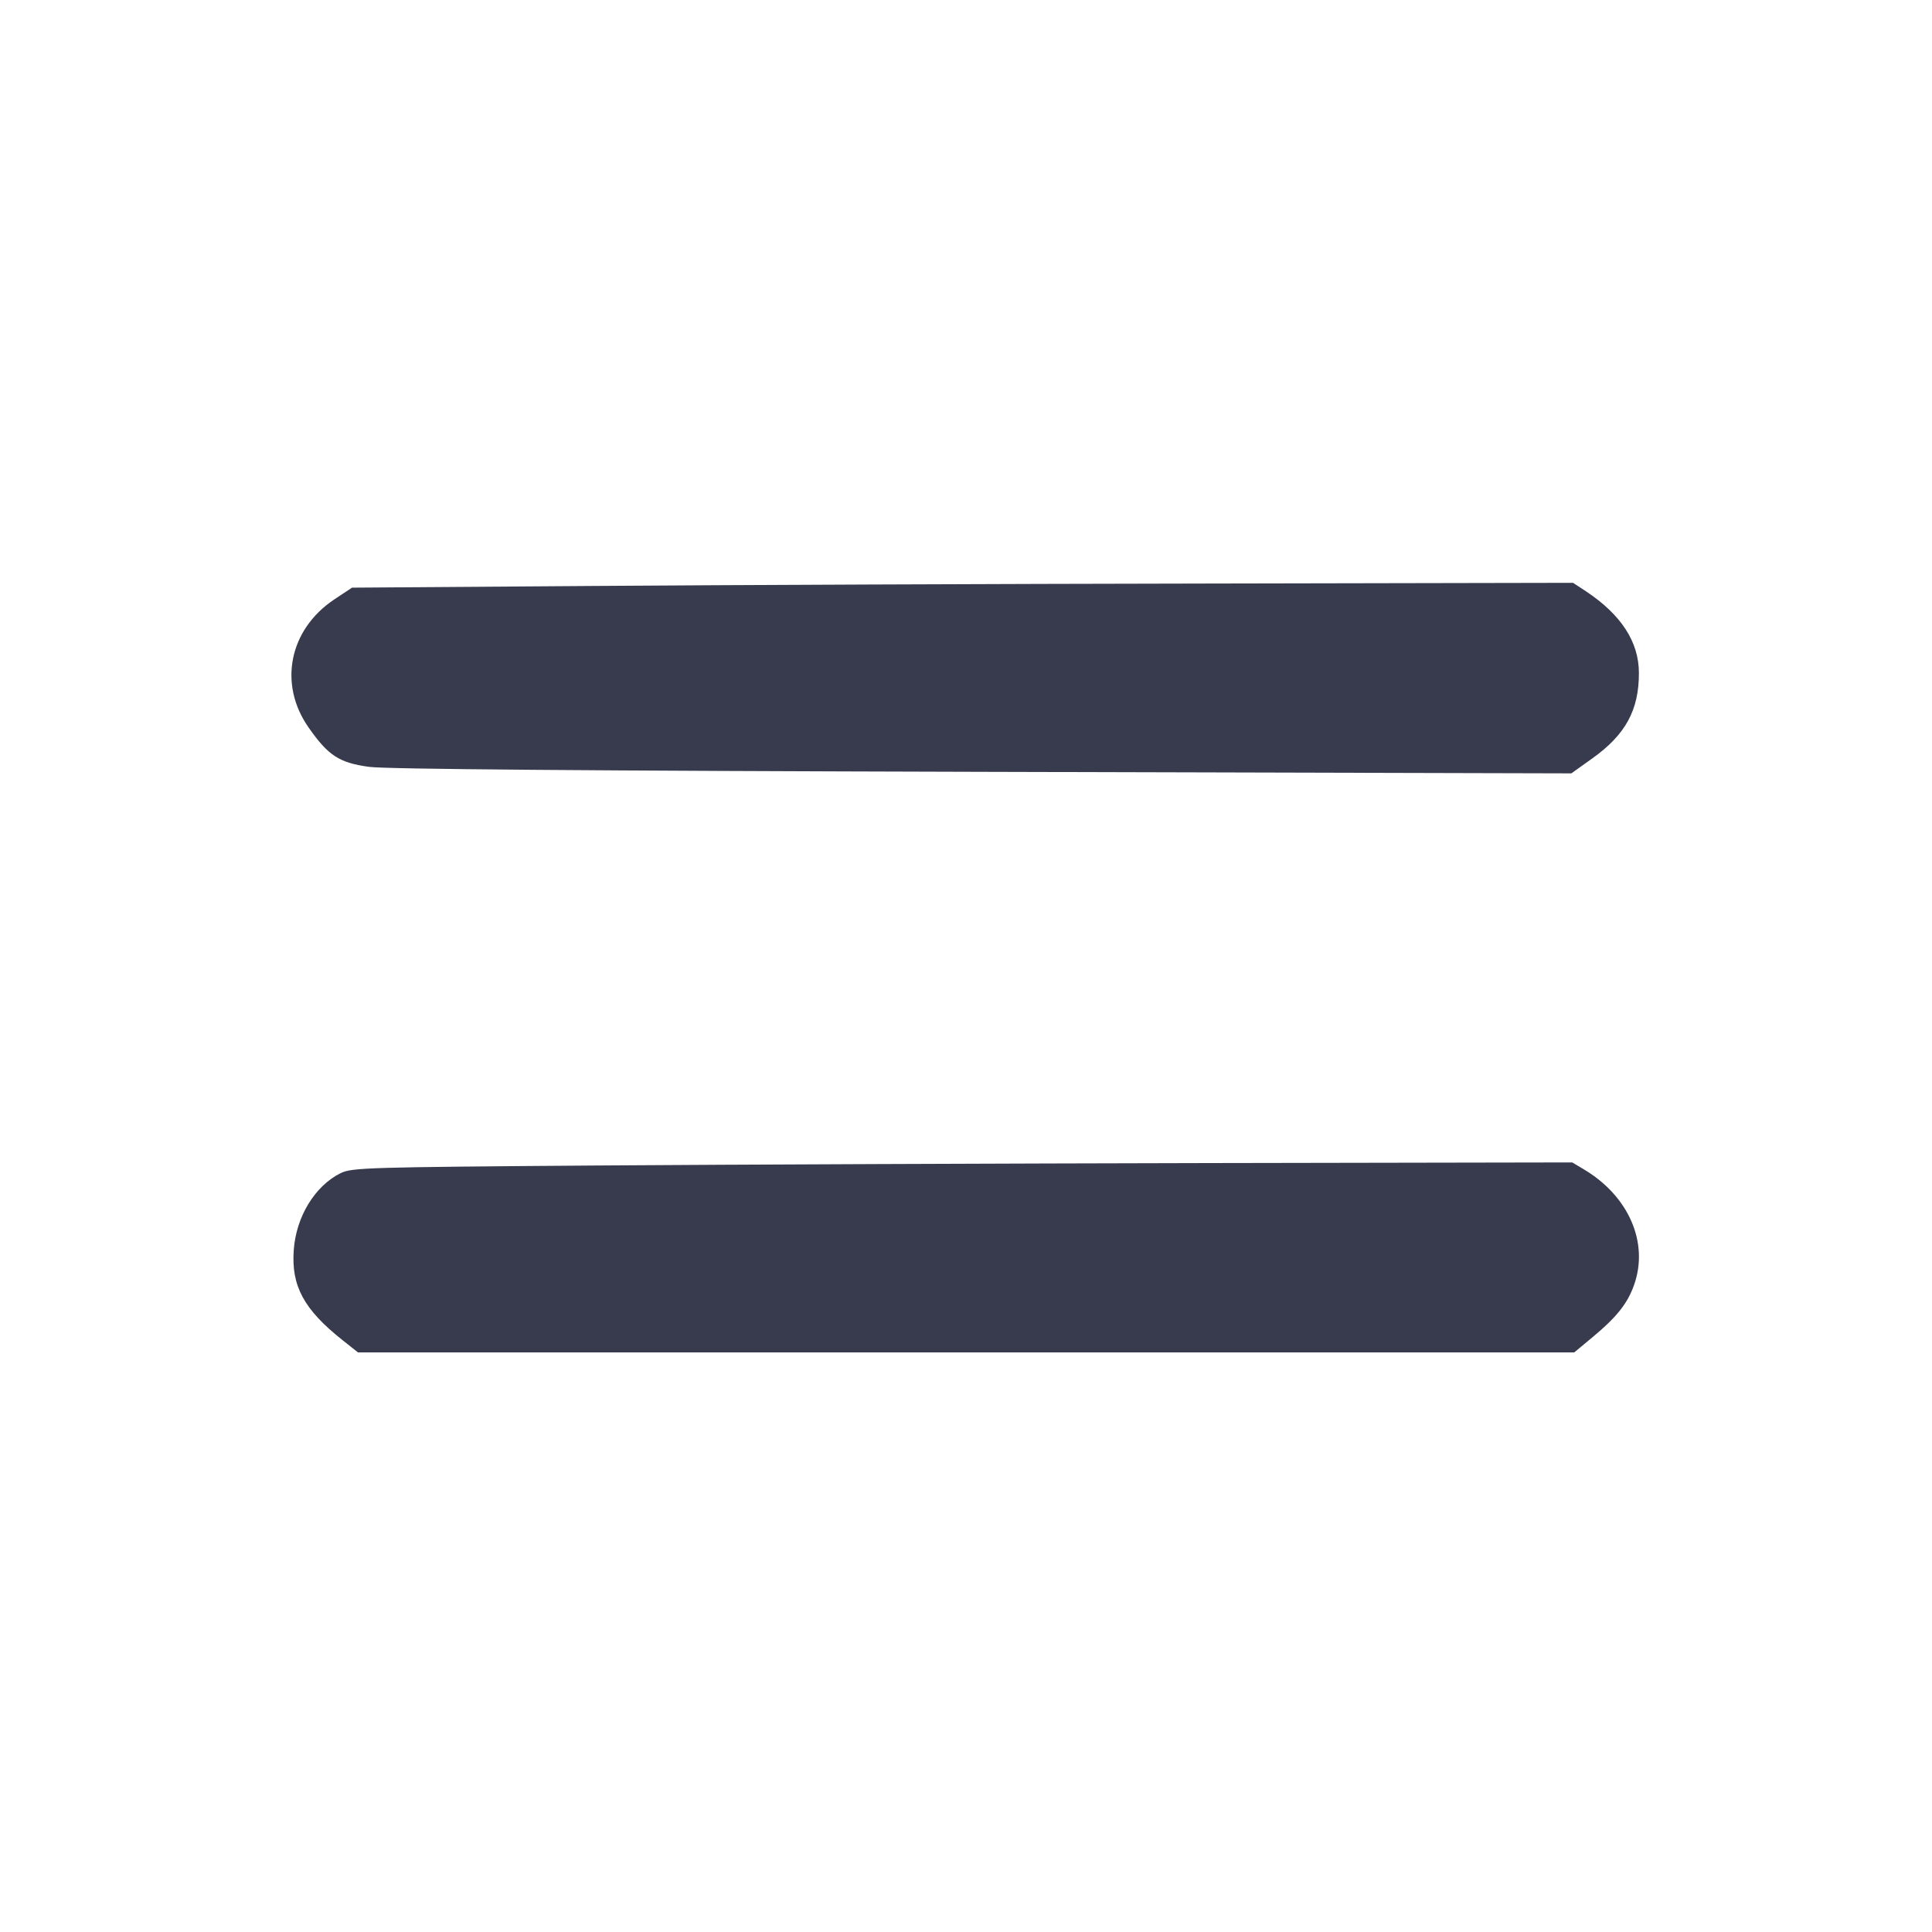
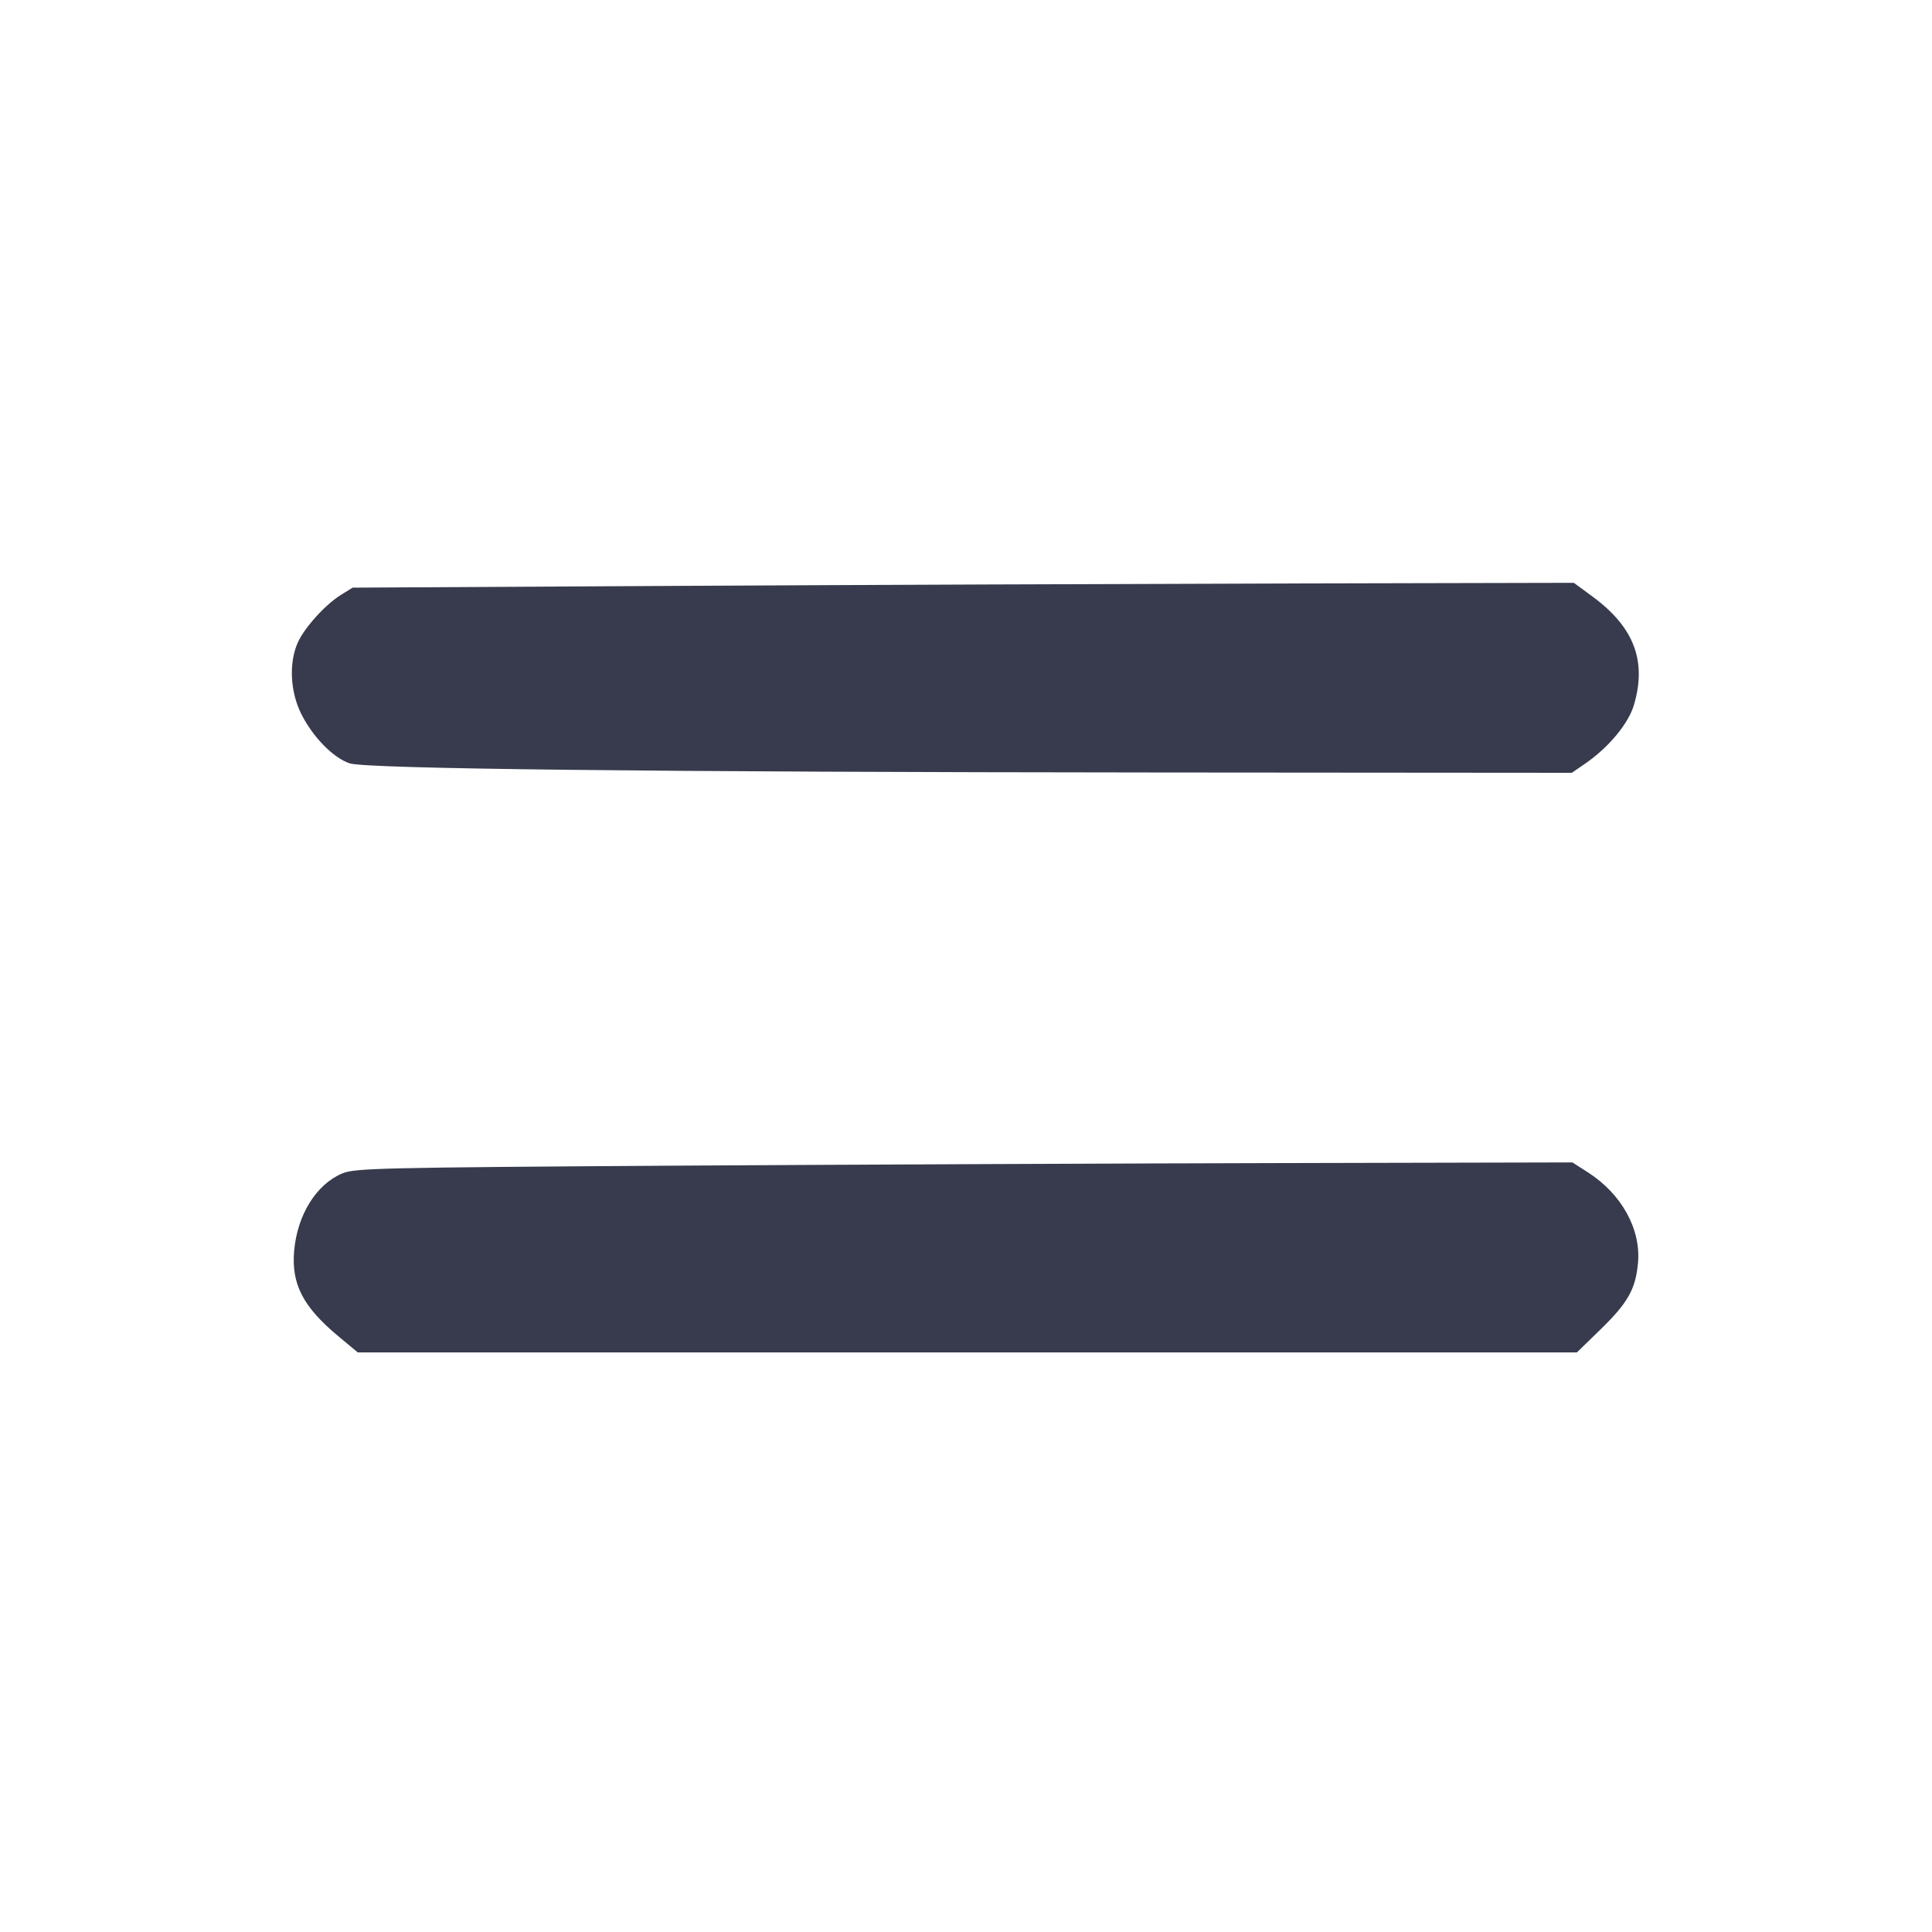
<svg xmlns="http://www.w3.org/2000/svg" width="24" height="24" viewBox="0 0 24 24" fill="none">
-   <path d="M7.356 7.279 L 4.373 7.300 4.153 7.446 C 3.591 7.820,3.455 8.499,3.834 9.038 C 4.078 9.387,4.214 9.475,4.583 9.526 C 4.798 9.555,7.257 9.575,12.210 9.588 L 19.520 9.607 19.779 9.422 C 20.193 9.127,20.360 8.821,20.359 8.360 C 20.359 7.974,20.139 7.636,19.701 7.345 L 19.541 7.240 14.941 7.249 C 12.410 7.253,8.997 7.267,7.356 7.279 M7.440 14.478 C 4.561 14.499,4.371 14.504,4.230 14.574 C 3.911 14.733,3.678 15.115,3.649 15.530 C 3.617 15.975,3.775 16.267,4.254 16.647 L 4.447 16.800 12.002 16.800 L 19.556 16.800 19.795 16.601 C 20.085 16.359,20.219 16.190,20.299 15.962 C 20.485 15.437,20.233 14.858,19.675 14.526 L 19.531 14.440 15.015 14.448 C 12.532 14.453,9.123 14.466,7.440 14.478 " fill="#373B4D" stroke="none" fill-rule="evenodd" />
+   <path d="M8.420 7.278 L 4.380 7.300 4.235 7.390 C 4.038 7.513,3.778 7.801,3.697 7.987 C 3.588 8.237,3.605 8.587,3.739 8.862 C 3.881 9.151,4.142 9.418,4.346 9.483 C 4.563 9.551,8.084 9.591,14.373 9.596 L 19.526 9.600 19.693 9.485 C 19.983 9.285,20.228 8.991,20.297 8.758 C 20.459 8.212,20.299 7.791,19.786 7.413 L 19.551 7.240 16.006 7.248 C 14.056 7.253,10.642 7.266,8.420 7.278 M8.420 14.480 C 4.704 14.504,4.408 14.511,4.251 14.577 C 3.928 14.713,3.693 15.092,3.654 15.539 C 3.618 15.952,3.764 16.234,4.205 16.601 L 4.444 16.800 12.017 16.800 L 19.589 16.800 19.887 16.510 C 20.223 16.183,20.320 16.010,20.348 15.685 C 20.385 15.267,20.143 14.832,19.728 14.565 L 19.533 14.440 15.976 14.448 C 14.020 14.452,10.620 14.467,8.420 14.480 " fill="#373B4D" stroke="none" fill-rule="evenodd" />
</svg>
